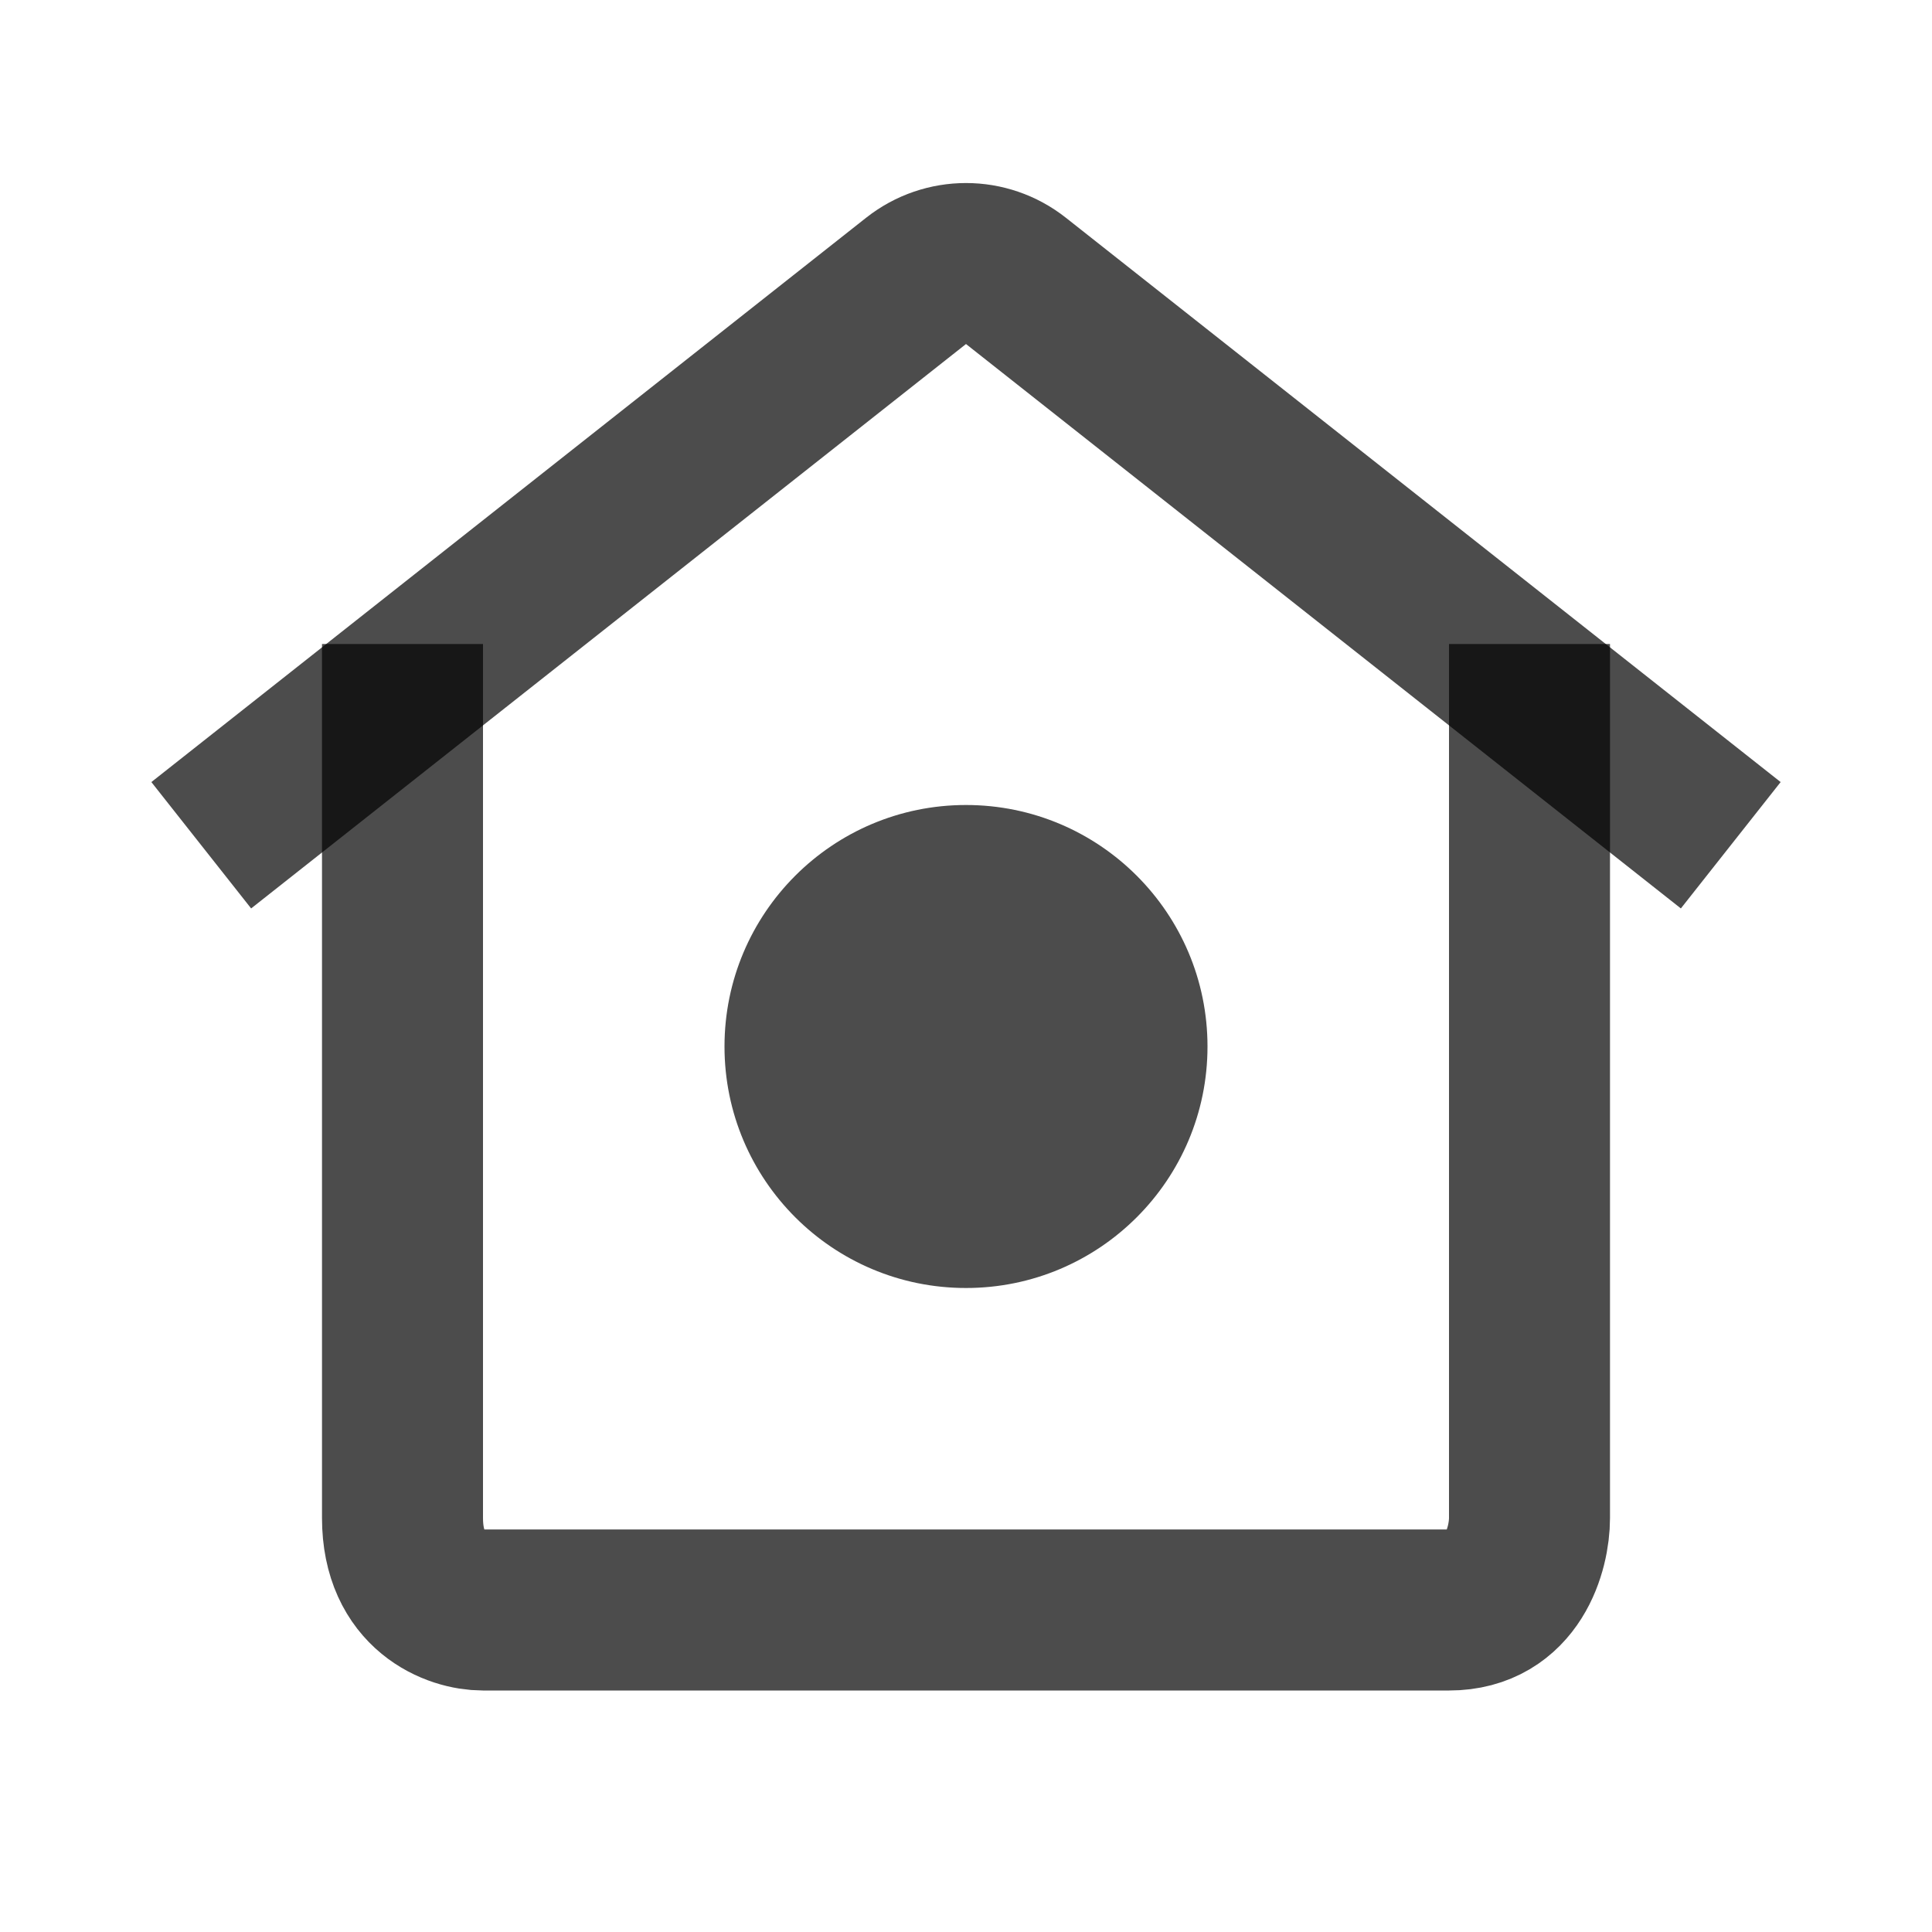
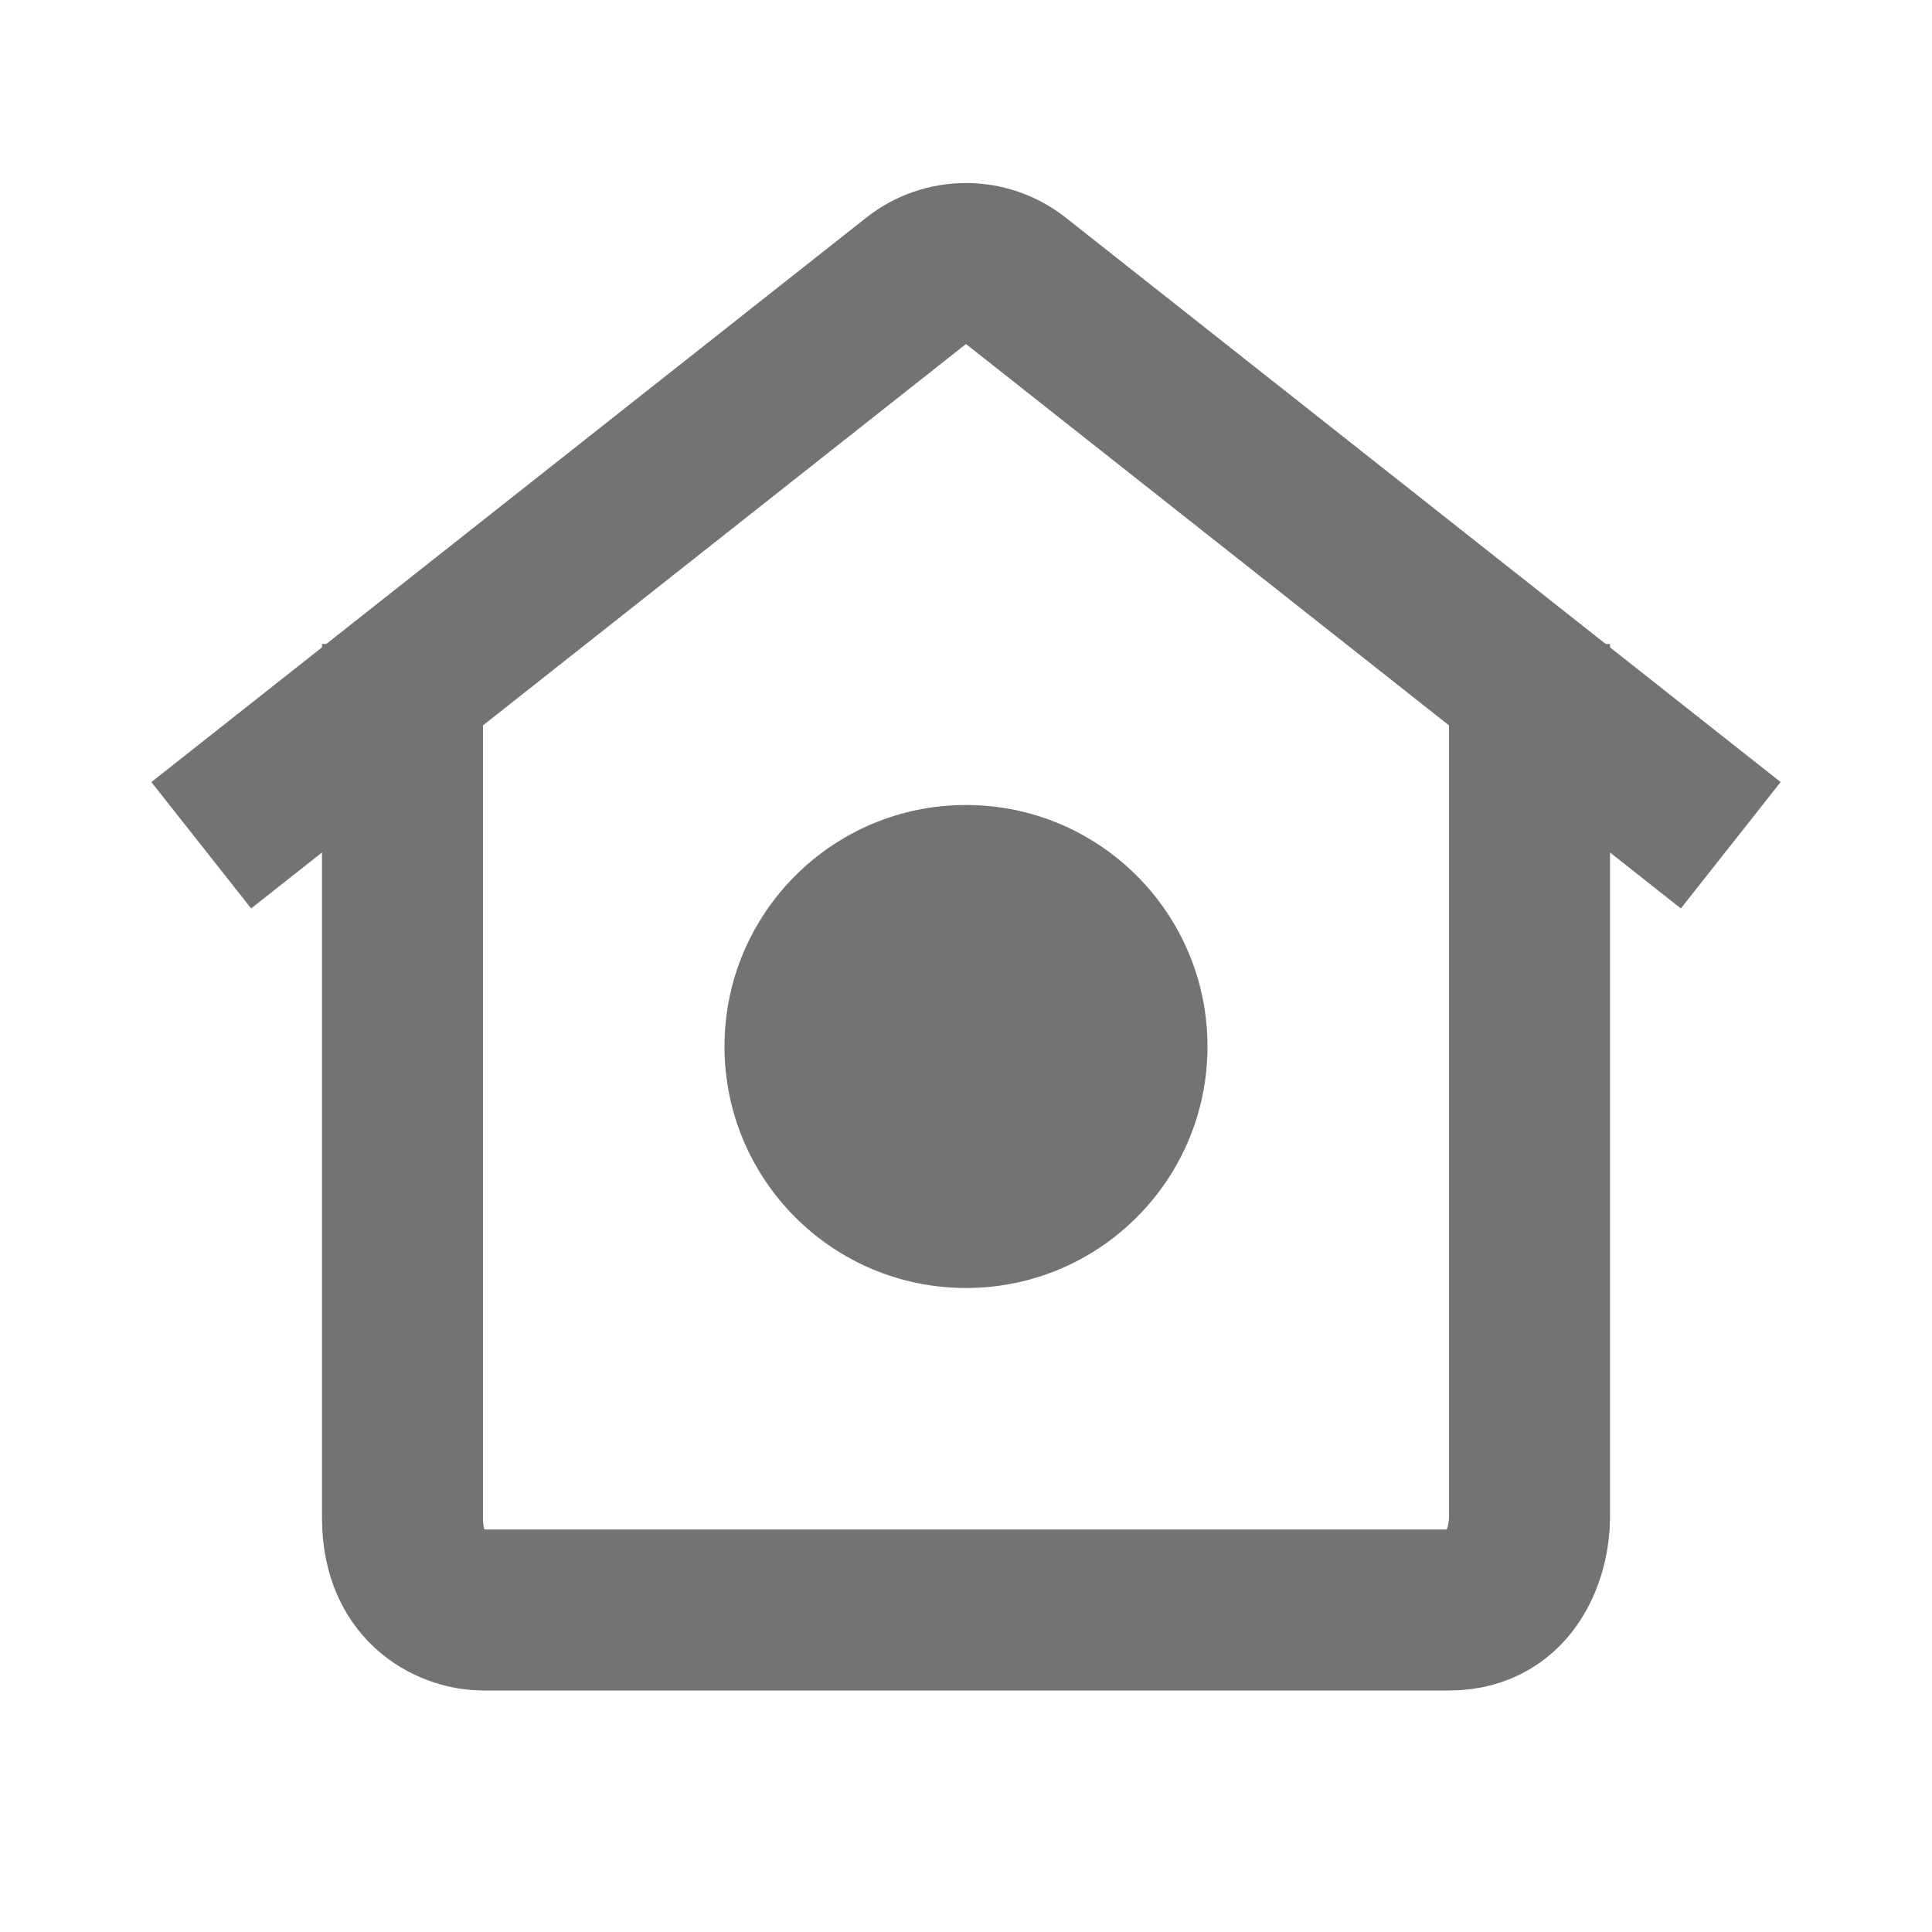
<svg xmlns="http://www.w3.org/2000/svg" width="24" height="24" viewBox="0 0 24 24" fill="none">
-   <path d="M19 8C19 8.457 19 15.238 19 18.857C19 19.238 18.8 20 18 20C17.2 20 9.667 20 6 20C5.667 20 5 19.771 5 18.857C5 17.943 5 11.238 5 8" stroke="black" stroke-width="2" stroke-opacity="0.7" />
-   <circle cx="12" cy="13" r="3" fill="black" fill-opacity="0.7" />
-   <path d="M2.5 10.5L11.38 3.489C11.744 3.202 12.256 3.202 12.62 3.489L21.5 10.5" stroke="black" stroke-width="2" stroke-opacity="0.7" />
+   <path d="M19 8C19 8.457 19 15.238 19 18.857C19 19.238 18.8 20 18 20C17.2 20 9.667 20 6 20C5.667 20 5 19.771 5 18.857C5 17.943 5 11.238 5 8" stroke="#737373" stroke-width="2" />
+   <circle cx="12" cy="13" r="3" fill="#737373" />
+   <path d="M2.5 10.5L11.38 3.489C11.744 3.202 12.256 3.202 12.62 3.489L21.5 10.5" stroke="#737373" stroke-width="2" />
</svg>
